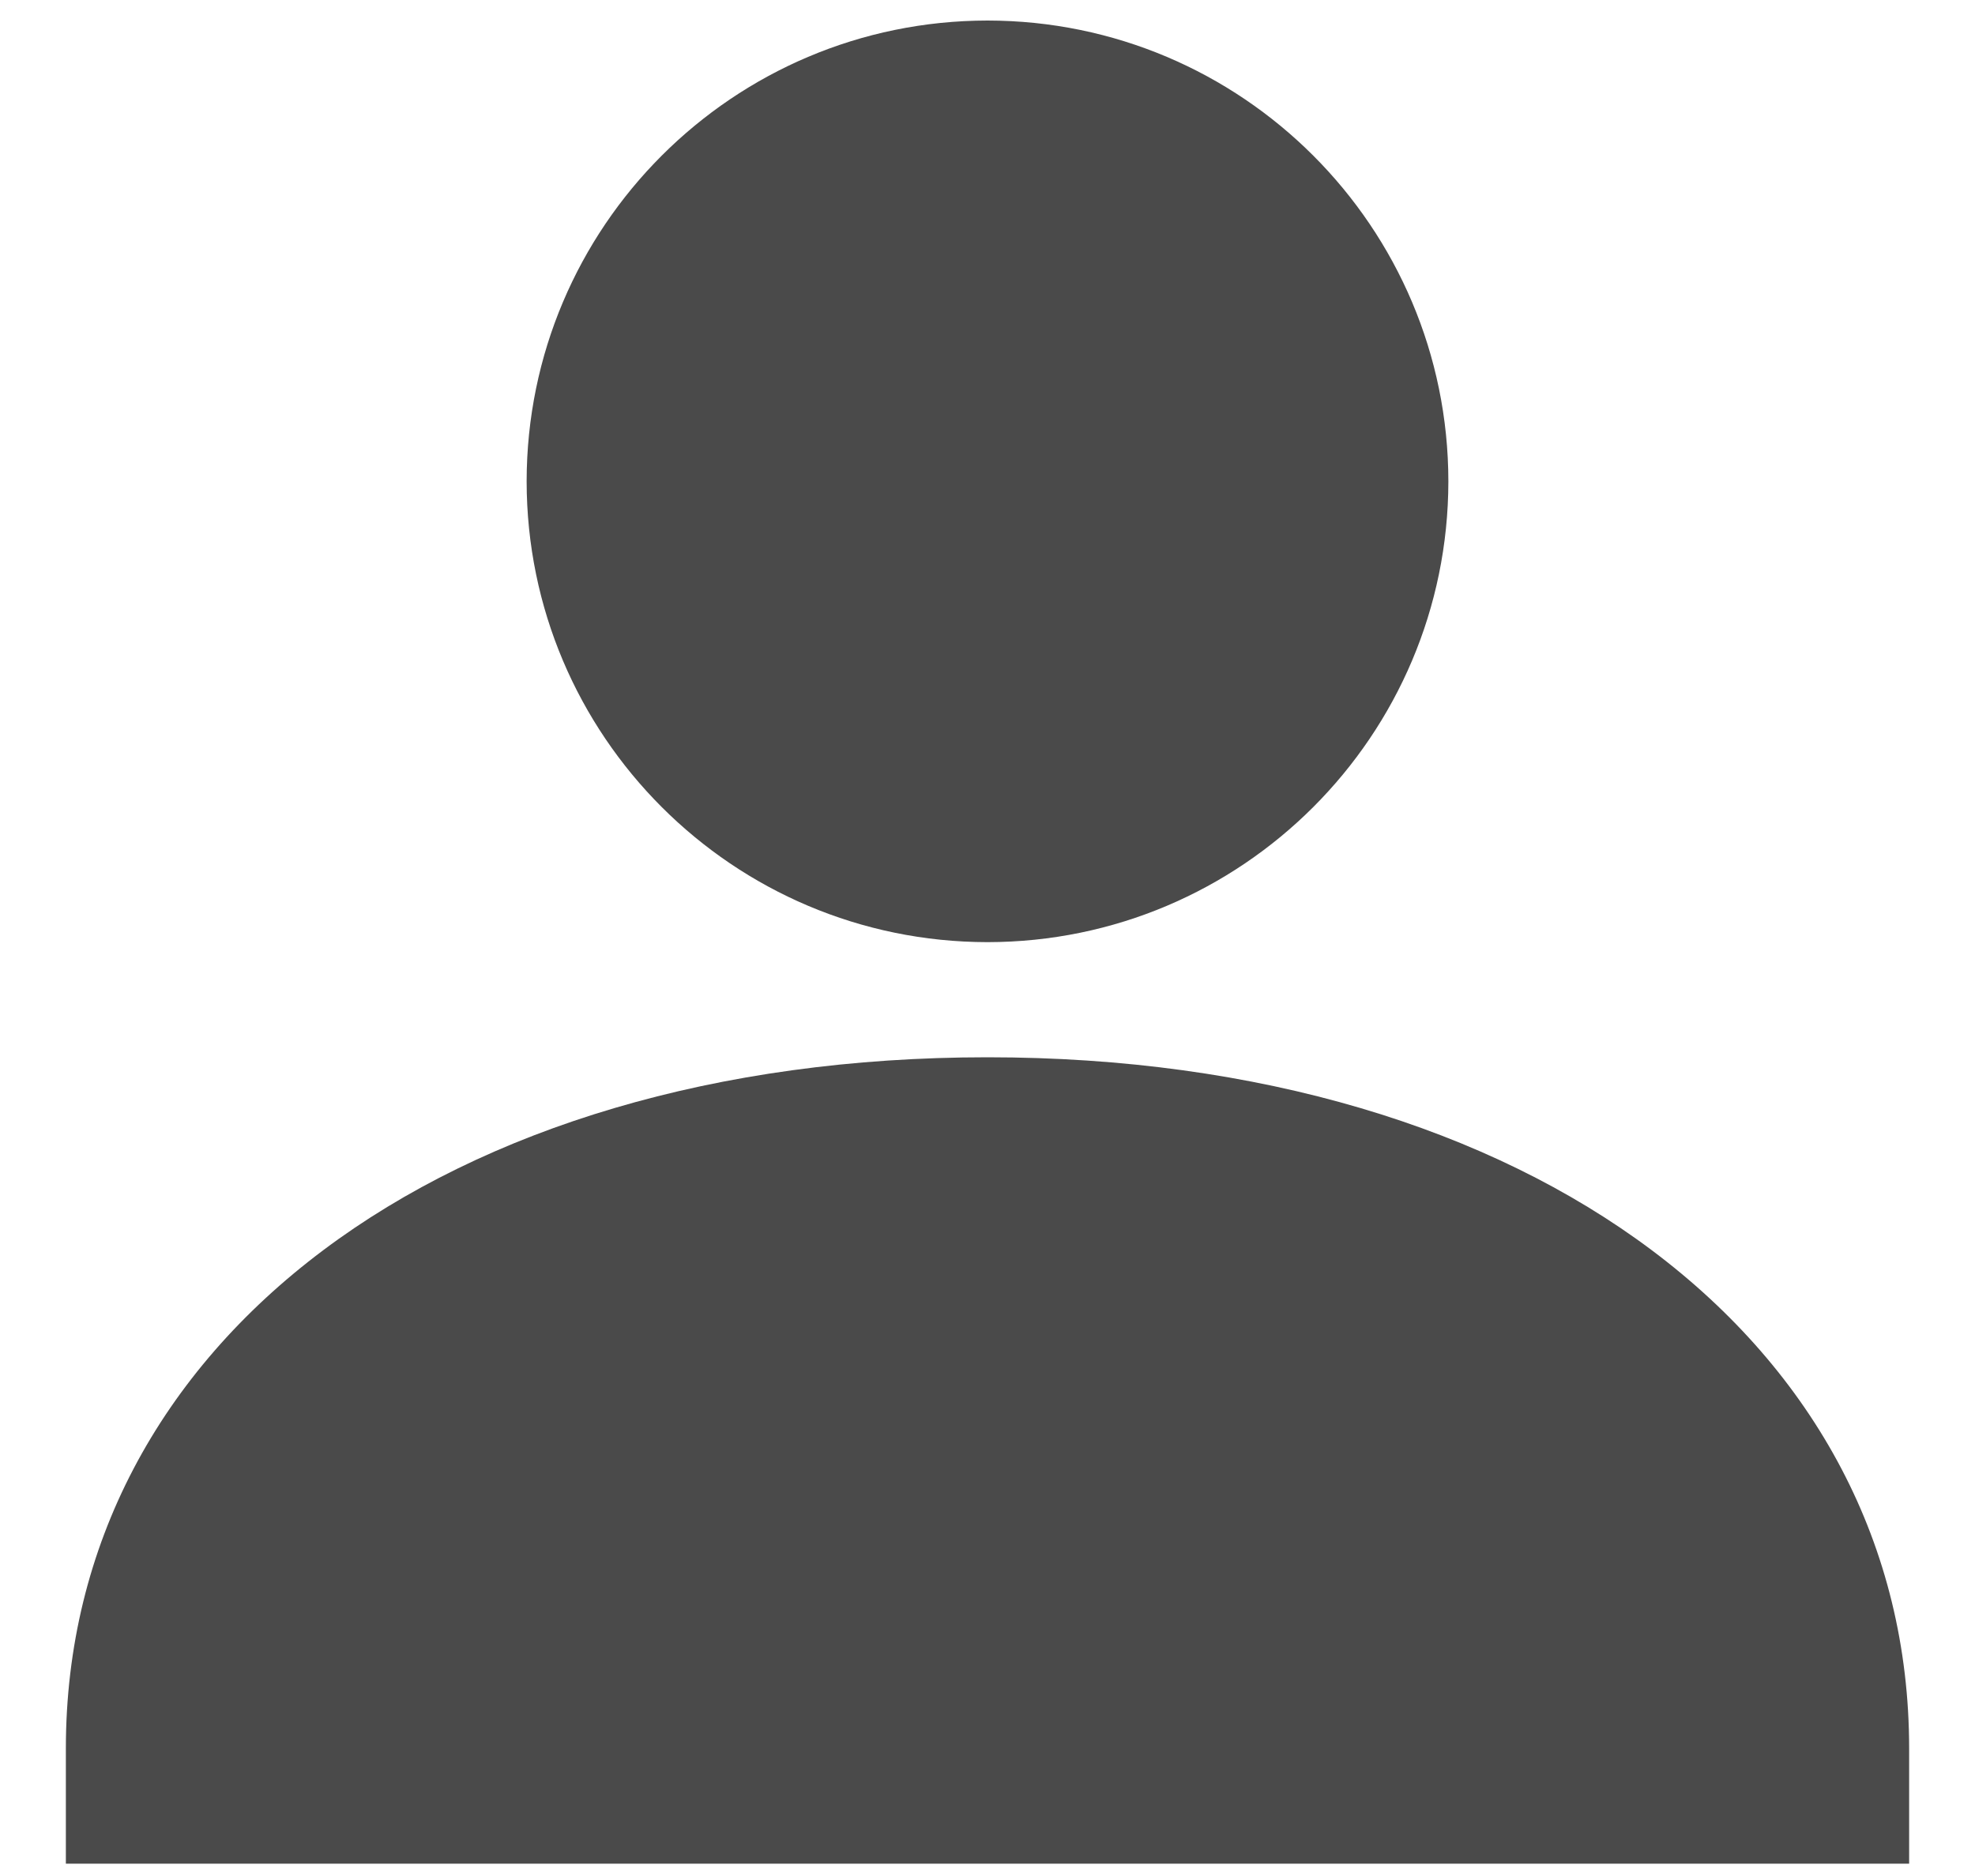
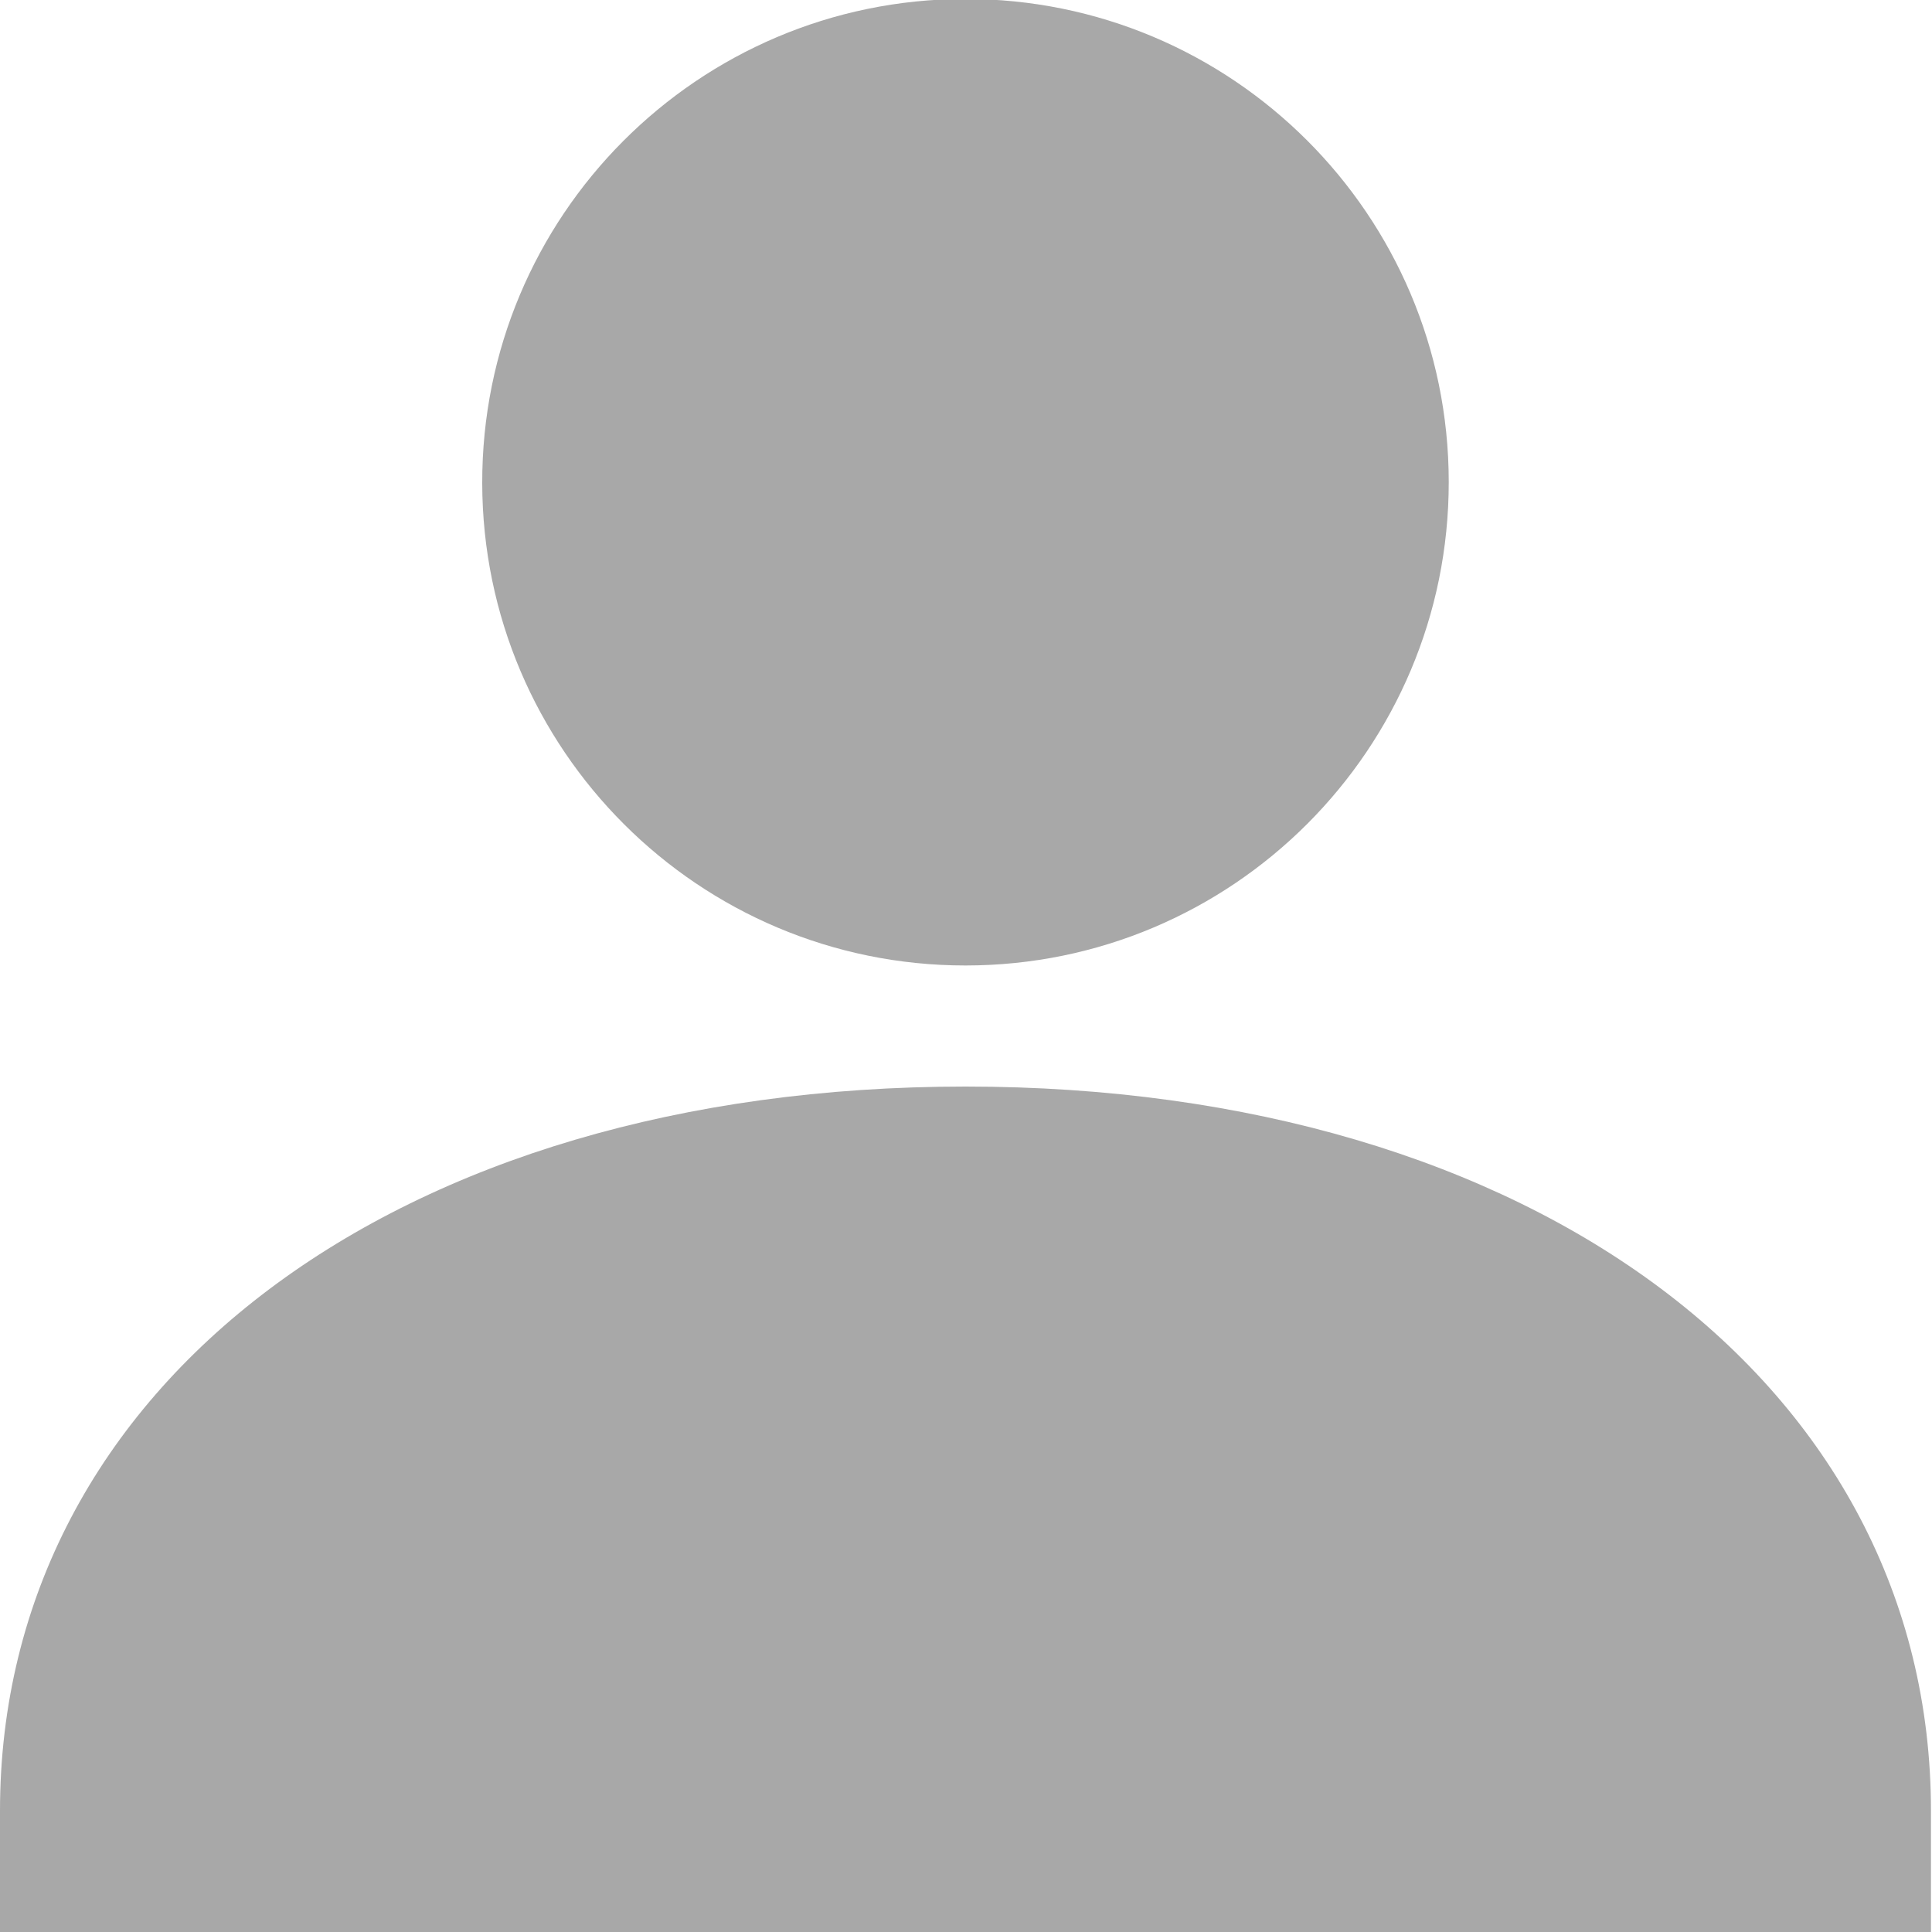
- <svg xmlns="http://www.w3.org/2000/svg" width="20" height="19" viewBox="0 0 20 19">
-   <g fill="#4A4A4A" fill-rule="evenodd">
-     <path d="M10 9.542a4.671 4.671 0 0 0 4.667-4.667A4.671 4.671 0 0 0 10 .208a4.671 4.671 0 0 0-4.667 4.667A4.671 4.671 0 0 0 10 9.542zM10 10.708c-5.495 0-9.333 2.878-9.333 7v1.167h18.666v-1.167c0-4.122-3.838-7-9.333-7z" />
-   </g>
+ <svg xmlns="http://www.w3.org/2000/svg" id="Layer_1" data-name="Layer 1" viewBox="0 0 18.67 18.67">
+   <defs>
+     <style>.cls-1{fill:#a8a8a8;}</style>
+   </defs>
+   <path class="cls-1" d="M10,9.54A4.67,4.67,0,1,0,5.33,4.88,4.67,4.67,0,0,0,10,9.54Zm0,1.17c-5.49,0-9.33,2.88-9.33,7v1.17H19.33V17.71C19.33,13.59,15.49,10.71,10,10.71Z" transform="translate(-0.67 -0.21)" />
</svg>
